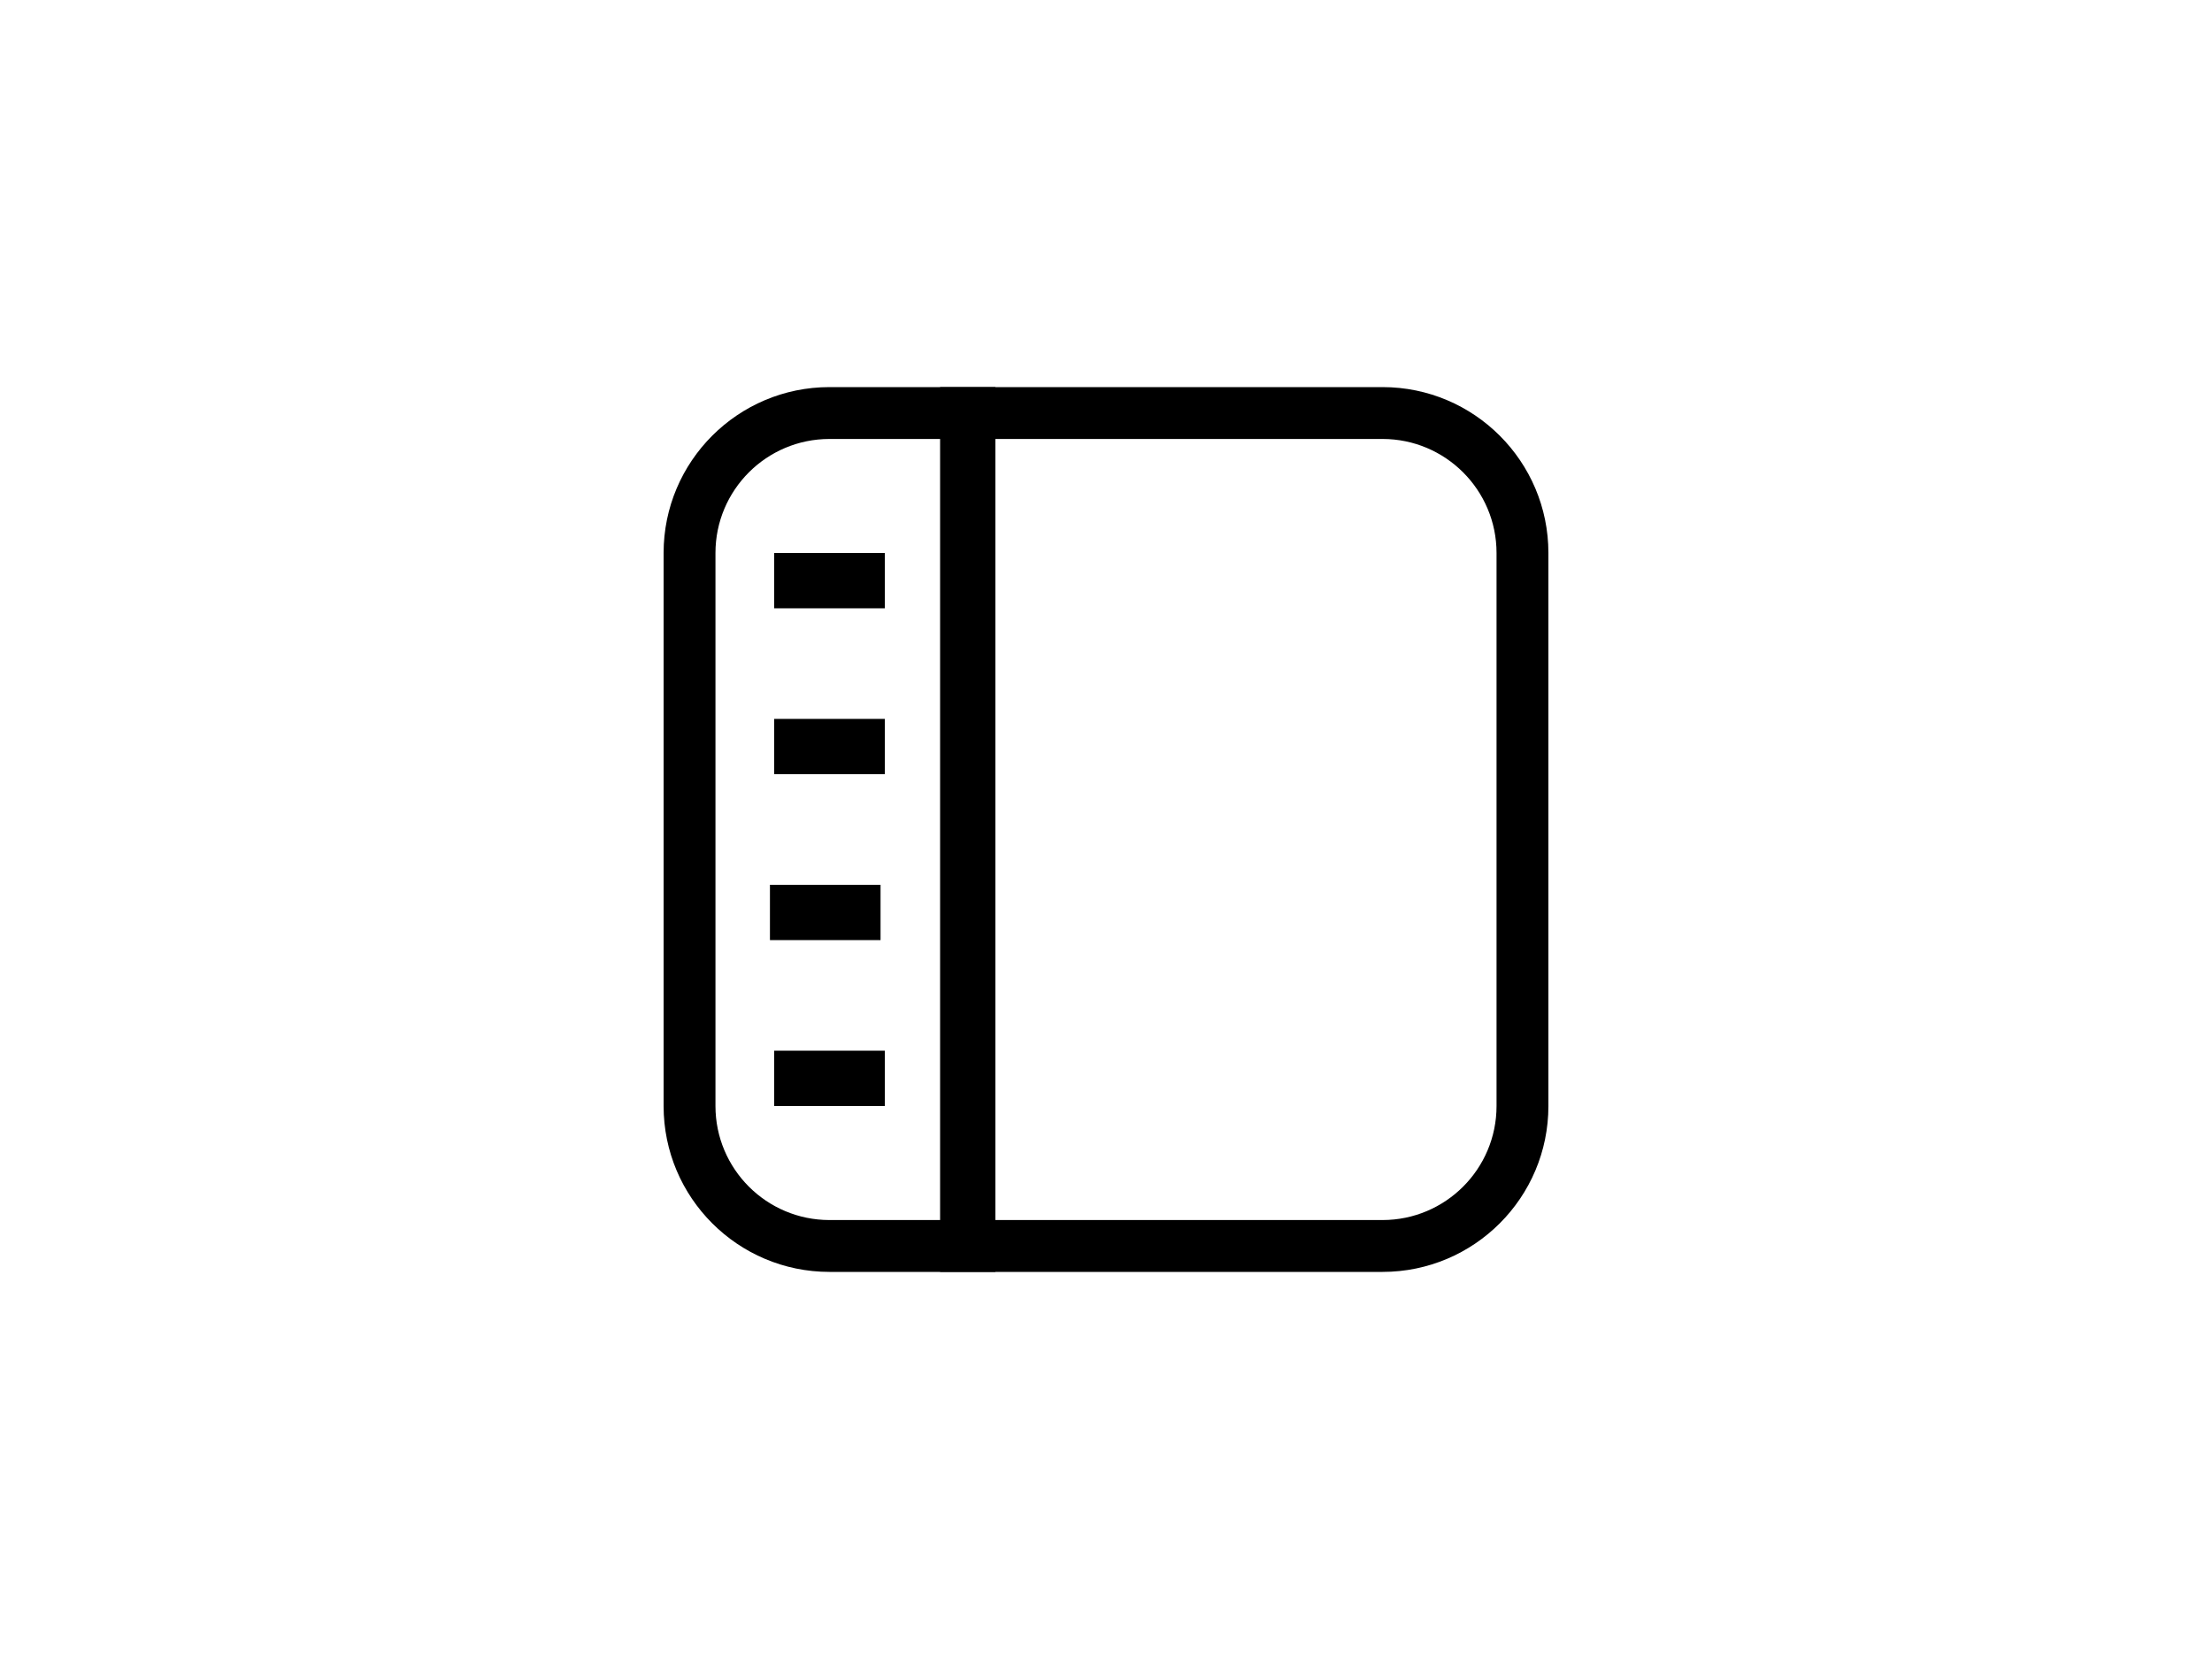
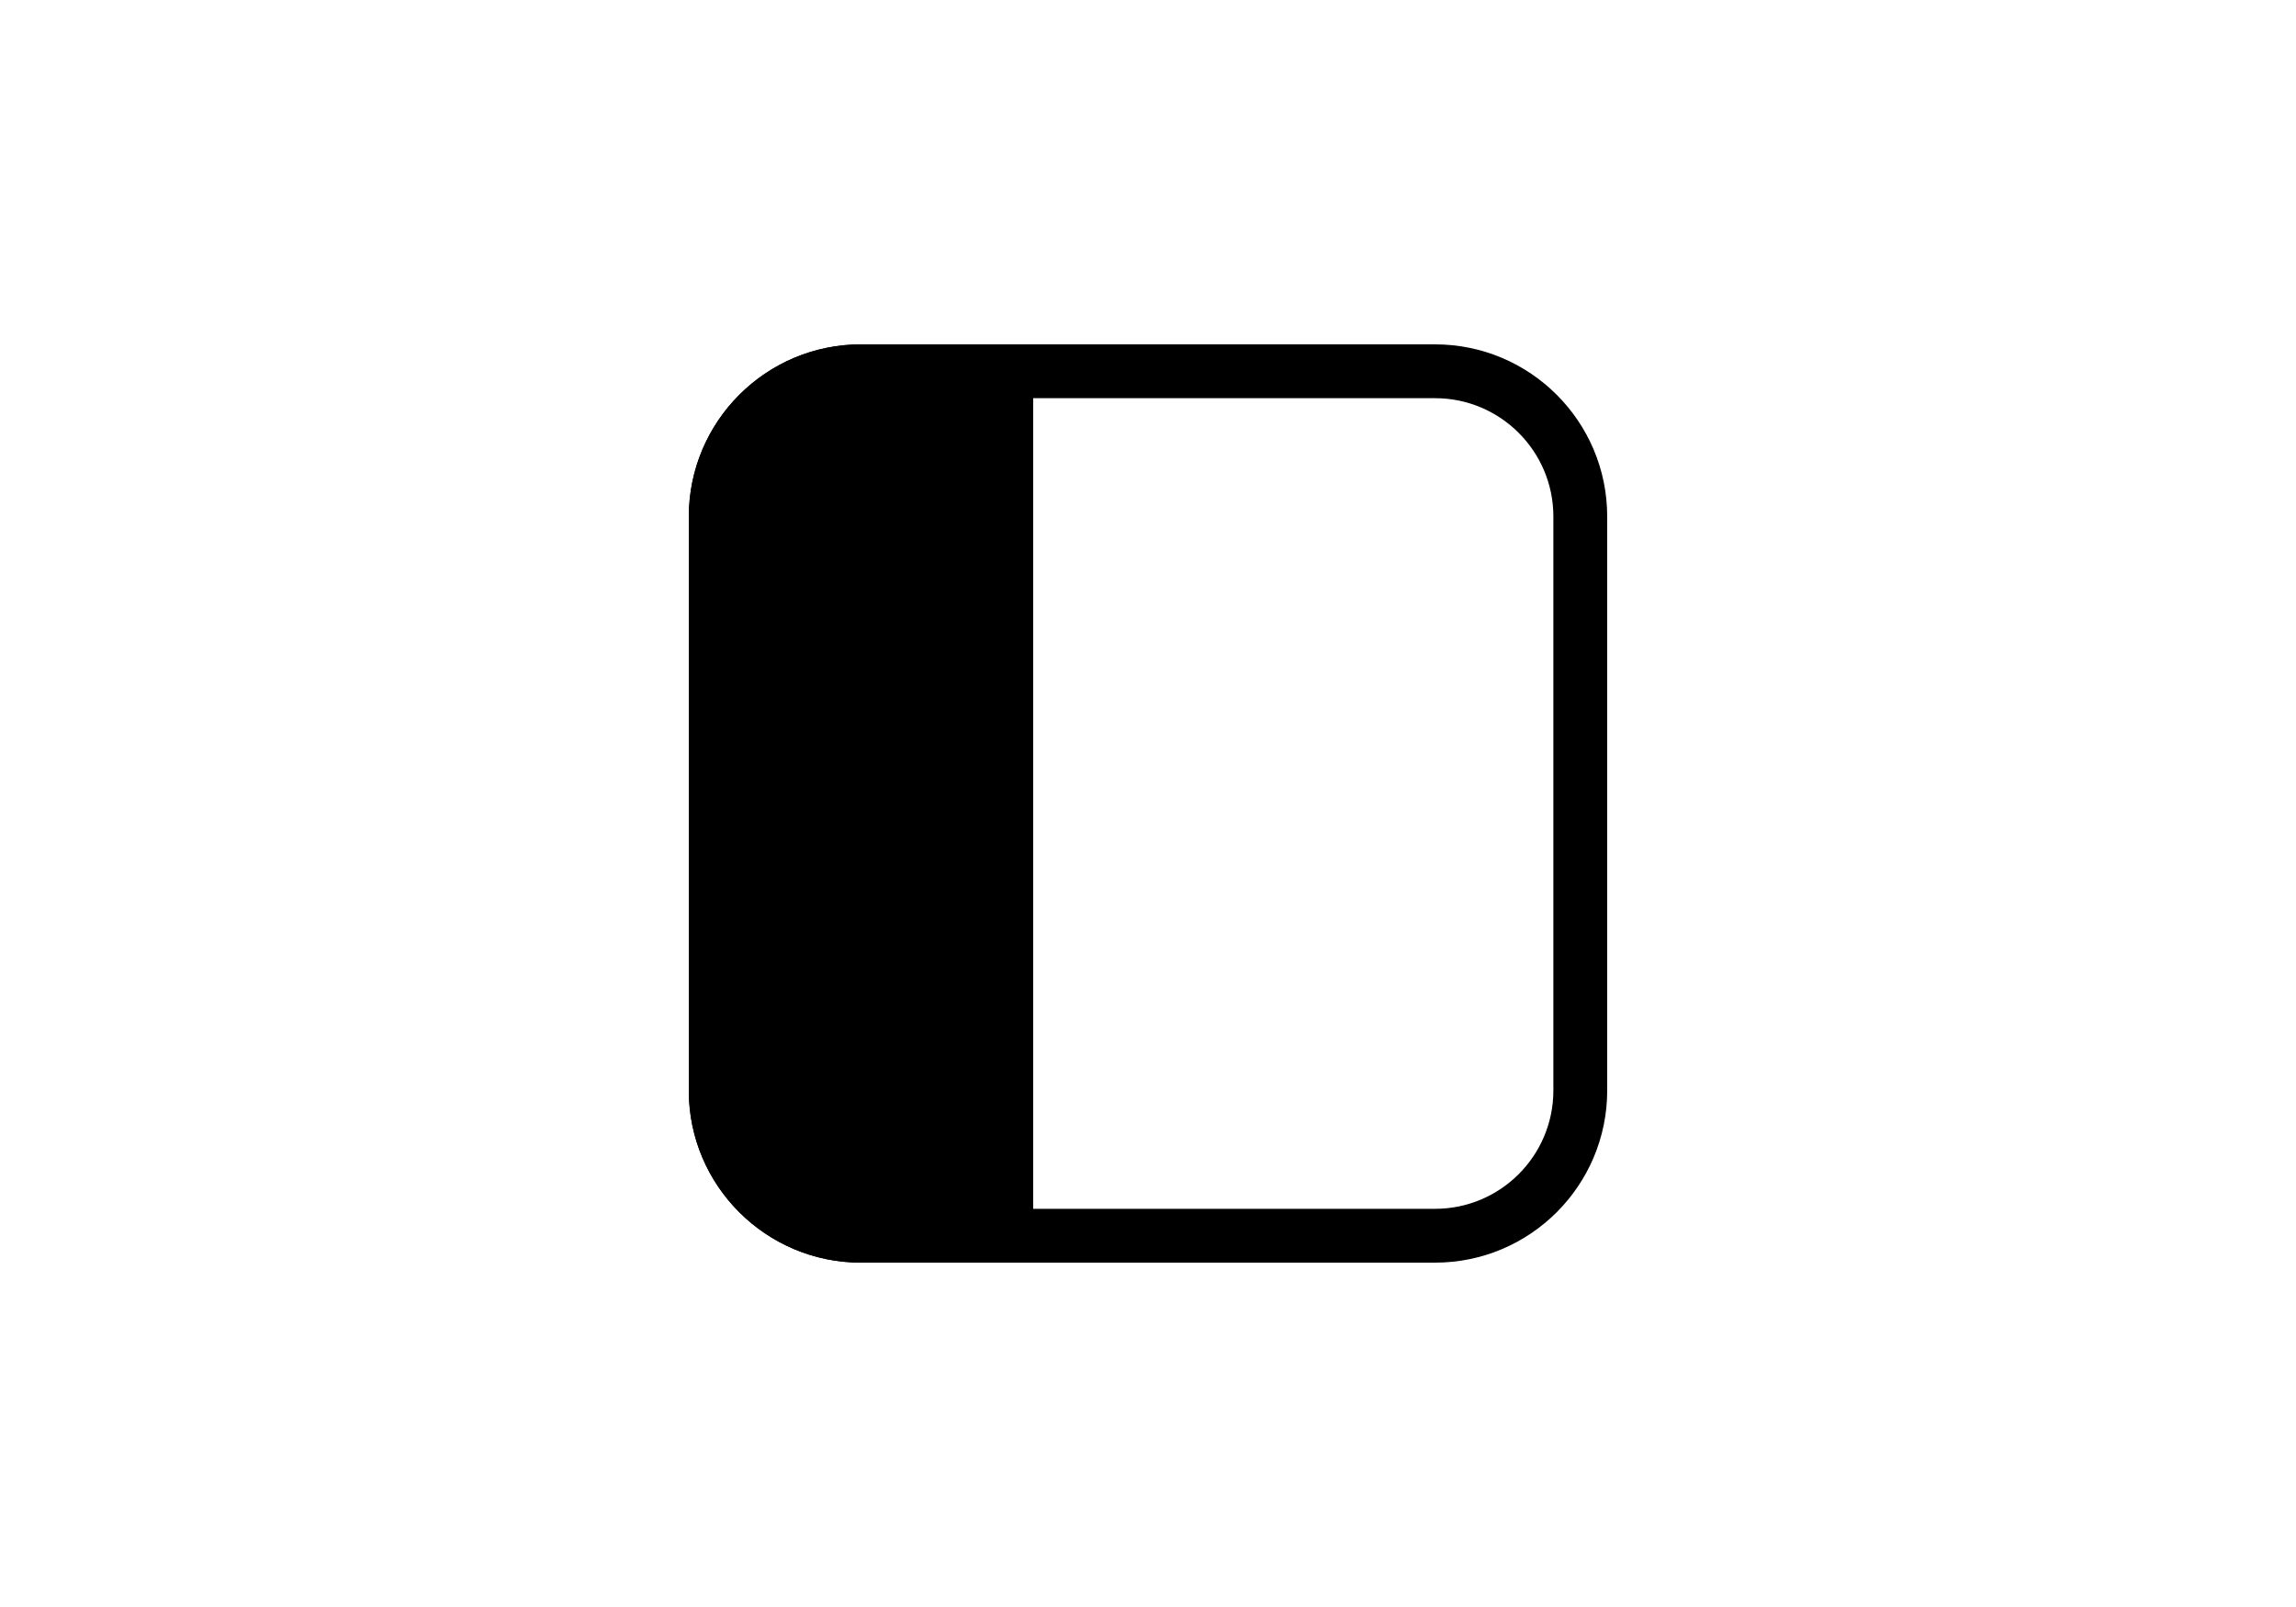
- <svg xmlns="http://www.w3.org/2000/svg" width="100%" height="100%" viewBox="0 0 40 30" version="1.1" xml:space="preserve" style="fill-rule:evenodd;clip-rule:evenodd;stroke-linejoin:round;stroke-miterlimit:2;">
-   <g id="sidebar" transform="matrix(1,0,0,1,5,0)">
-     <g transform="matrix(0.615385,0,0,0.615385,5.76923,5.76923)">
-       <path d="M28,6.875C28,4.184 25.816,2 23.125,2L6.875,2C4.184,2 2,4.184 2,6.875L2,23.125C2,25.816 4.184,28 6.875,28L23.125,28C25.816,28 28,25.816 28,23.125L28,6.875Z" style="fill:rgb(235,235,235);fill-opacity:0;" />
-       <path d="M28,6.875C28,4.184 25.816,2 23.125,2L6.875,2C4.184,2 2,4.184 2,6.875L2,23.125C2,25.816 4.184,28 6.875,28L23.125,28C25.816,28 28,25.816 28,23.125L28,6.875ZM26.476,6.875L26.476,23.125C26.476,24.975 24.975,26.476 23.125,26.476C23.125,26.476 6.875,26.476 6.875,26.476C5.025,26.476 3.524,24.975 3.524,23.125C3.524,23.125 3.524,6.875 3.524,6.875C3.524,5.025 5.025,3.524 6.875,3.524C6.875,3.524 23.125,3.524 23.125,3.524C24.975,3.524 26.476,5.025 26.476,6.875Z" />
-     </g>
-     <g transform="matrix(0.333333,0,0,1,2.33333,4)">
-       <rect x="20" y="6" width="6" height="1" />
-     </g>
-     <g transform="matrix(0.166667,0,0,16,8.66667,-89)">
-       <rect x="20" y="6" width="6" height="1" />
-     </g>
-     <g transform="matrix(0.333333,0,0,1,2.33333,13)">
-       <rect x="20" y="6" width="6" height="1" />
-     </g>
-     <g transform="matrix(0.333333,0,0,1,2.33333,7)">
-       <rect x="20" y="6" width="6" height="1" />
-     </g>
-     <g transform="matrix(0.333333,0,0,1,2.25641,10)">
-       <rect x="20" y="6" width="6" height="1" />
+ <svg xmlns="http://www.w3.org/2000/svg" width="100%" height="100%" viewBox="0 0 40 28" version="1.1" xml:space="preserve" style="fill-rule:evenodd;clip-rule:evenodd;stroke-linejoin:round;stroke-miterlimit:2;">
+   <g transform="matrix(1,0,0,1,5,-1)">
+     <g id="sidebar">
+       <g transform="matrix(0.615385,0,0,0.615385,5.76923,5.76923)">
+         <path d="M28,6.875C28,4.184 25.816,2 23.125,2L6.875,2C4.184,2 2,4.184 2,6.875L2,23.125C2,25.816 4.184,28 6.875,28L23.125,28C25.816,28 28,25.816 28,23.125L28,6.875Z" style="fill:rgb(235,235,235);fill-opacity:0;" />
+         <path d="M28,6.875L28,23.125C28,25.816 25.816,28 23.125,28L6.875,28C4.184,28 2,25.816 2,23.125L2,6.875C2,4.184 4.184,2 6.875,2L23.125,2C25.816,2 28,4.184 28,6.875ZM26.476,6.875C26.476,5.025 24.975,3.524 23.125,3.524L6.875,3.524C5.025,3.524 3.524,5.025 3.524,6.875L3.524,23.125C3.524,24.975 5.025,26.476 6.875,26.476L23.125,26.476C24.975,26.476 26.476,24.975 26.476,23.125L26.476,6.875Z" />
+       </g>
+       <g transform="matrix(1,0,0,16,-13,-89)">
+         <path d="M26,6L23,6C21.344,6 20,6.084 20,6.188L20,6.813C20,6.916 21.344,7 23,7L26,7L26,6Z" />
+       </g>
    </g>
  </g>
</svg>
